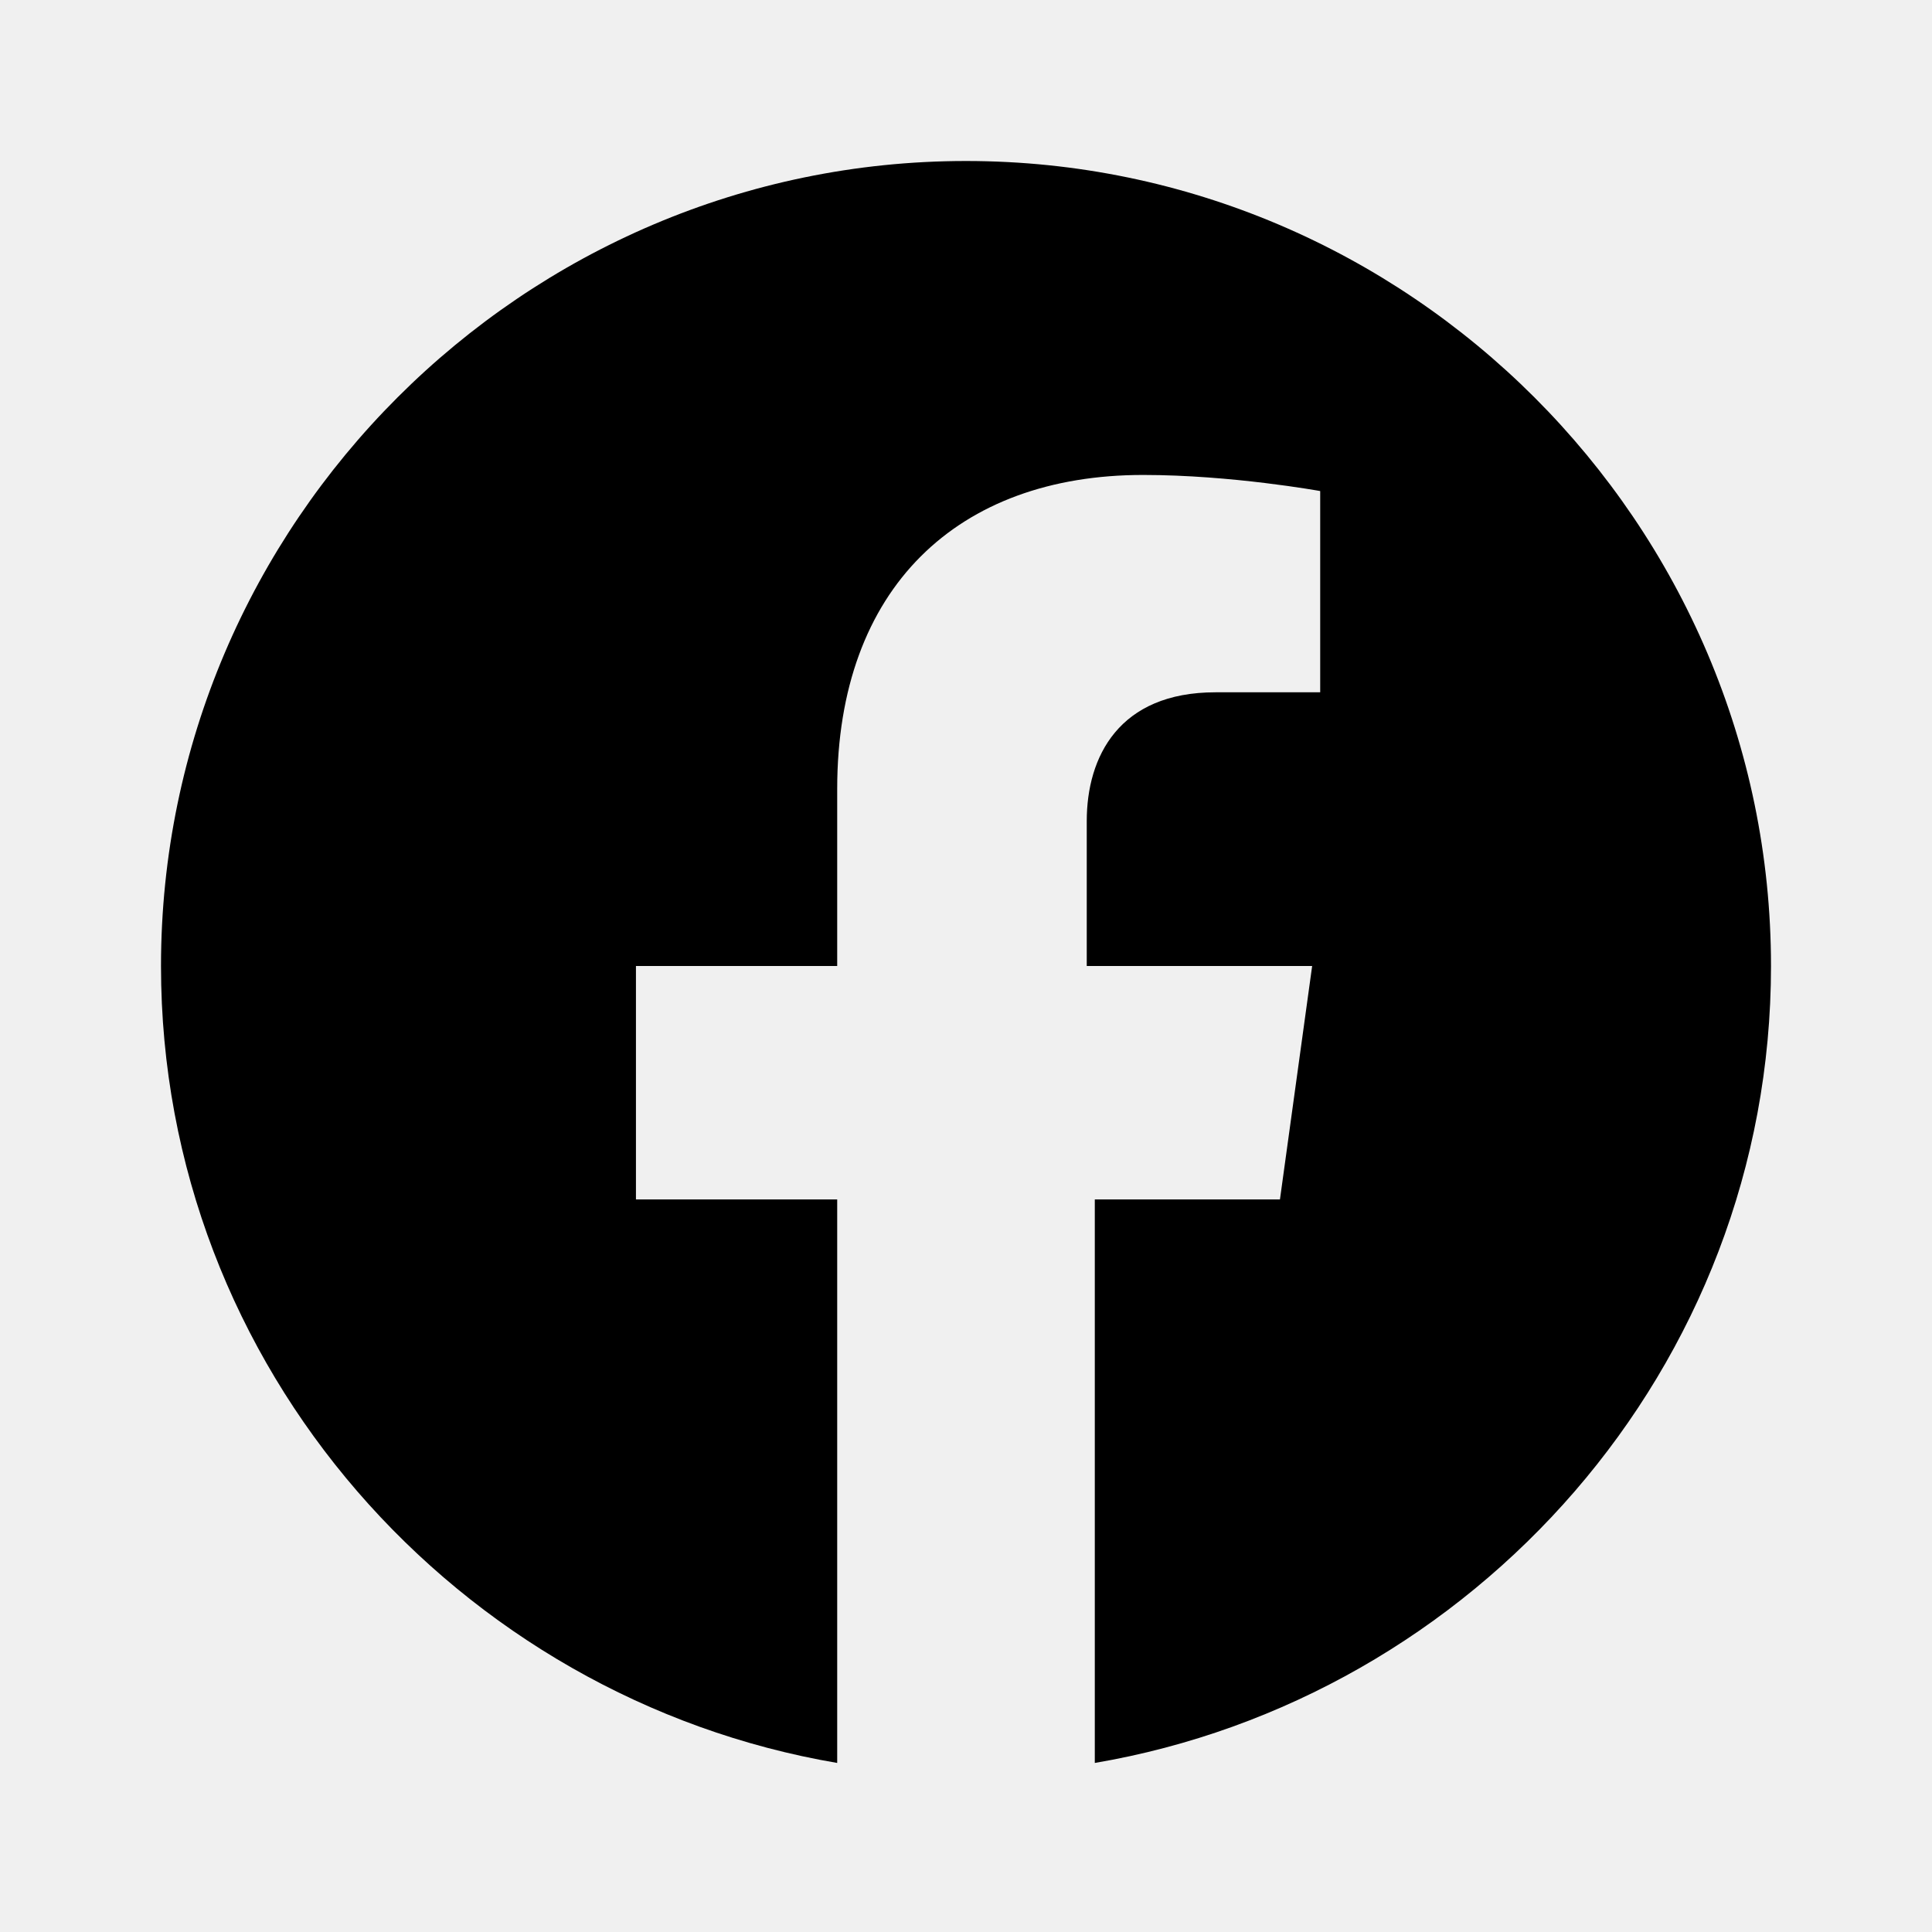
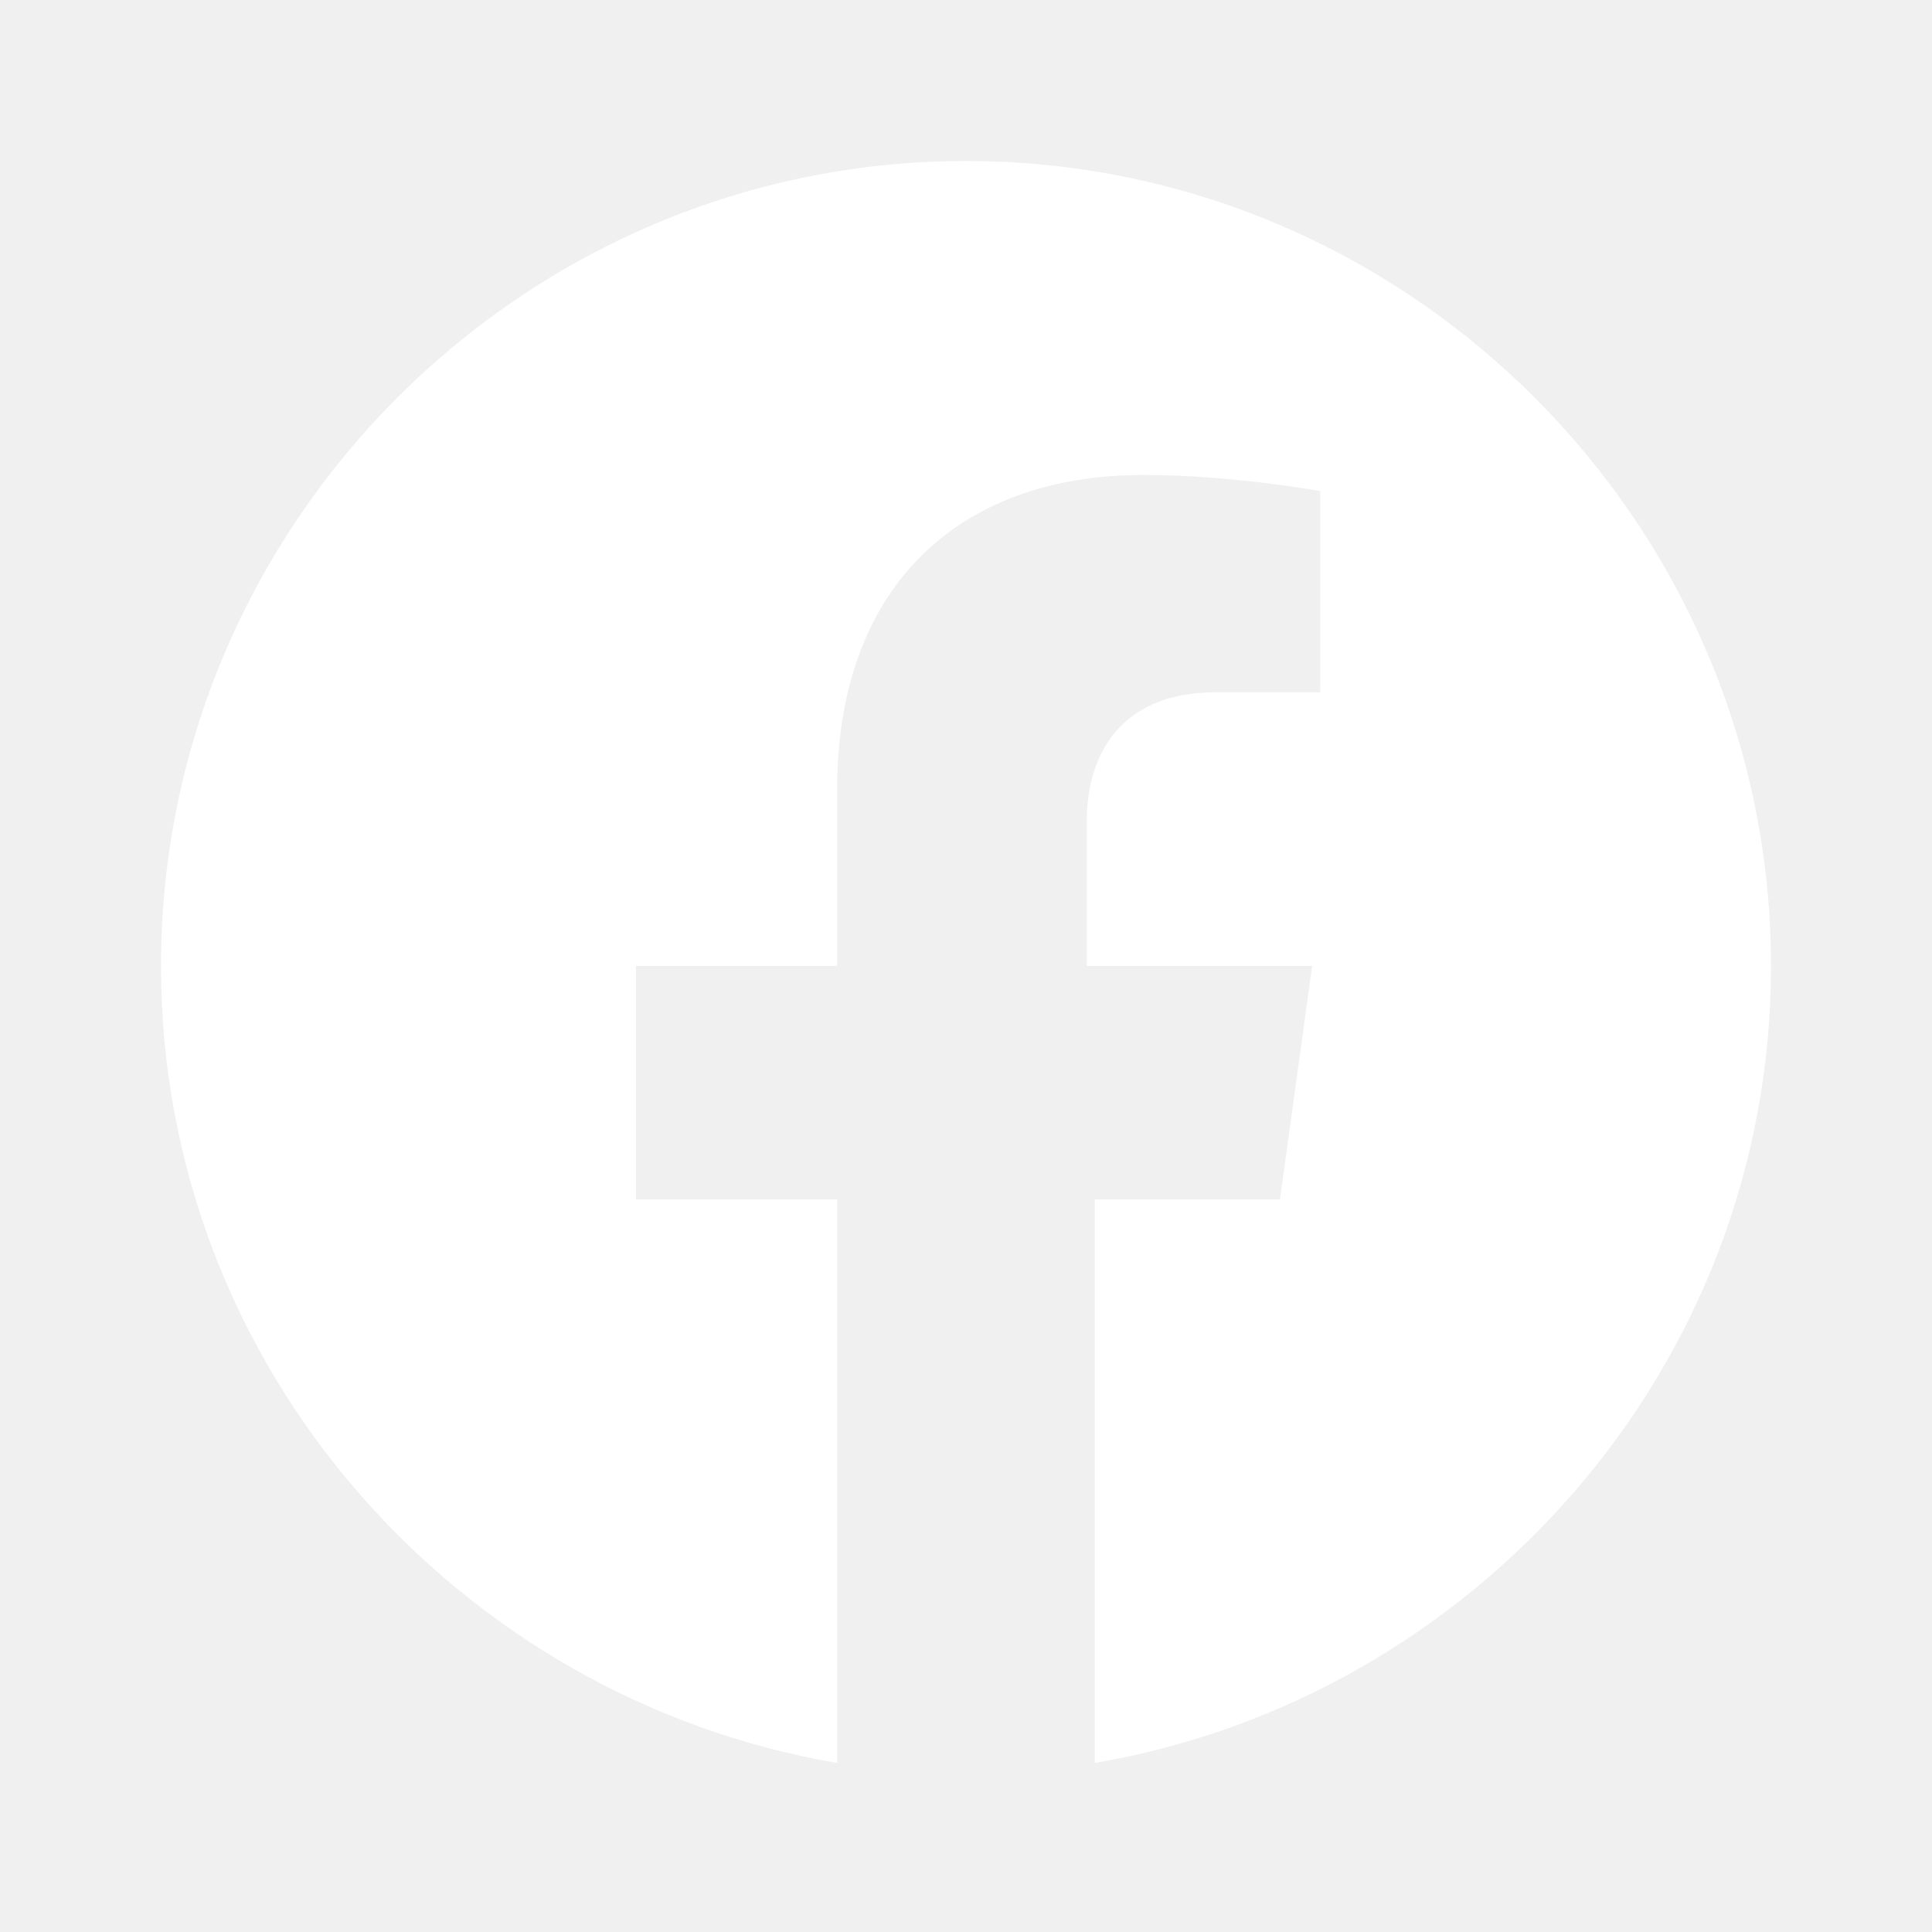
<svg xmlns="http://www.w3.org/2000/svg" width="24" height="24" viewBox="0 0 24 24" version="1.1" role="img" aria-hidden="true" focusable="false">
-   <path d="M12 2C6.5 2 2 6.5 2 12c0 5 3.7 9.1 8.4 9.9v-7H7.9V12h2.5V9.8c0-2.5 1.5-3.9 3.8-3.9 1.1 0 2.2.2 2.2.2v2.5h-1.3c-1.2 0-1.6.8-1.6 1.6V12h2.8l-.4 2.9h-2.3v7C18.3 21.1 22 17 22 12c0-5.5-4.5-10-10-10z" />
+   <path d="M12 2C6.5 2 2 6.5 2 12c0 5 3.7 9.1 8.4 9.9v-7H7.9V12h2.5V9.8c0-2.5 1.5-3.9 3.8-3.9 1.1 0 2.2.2 2.2.2v2.5h-1.3c-1.2 0-1.6.8-1.6 1.6V12h2.8l-.4 2.9h-2.3v7C18.3 21.1 22 17 22 12c0-5.5-4.5-10-10-10z" fill="white" />
</svg>
